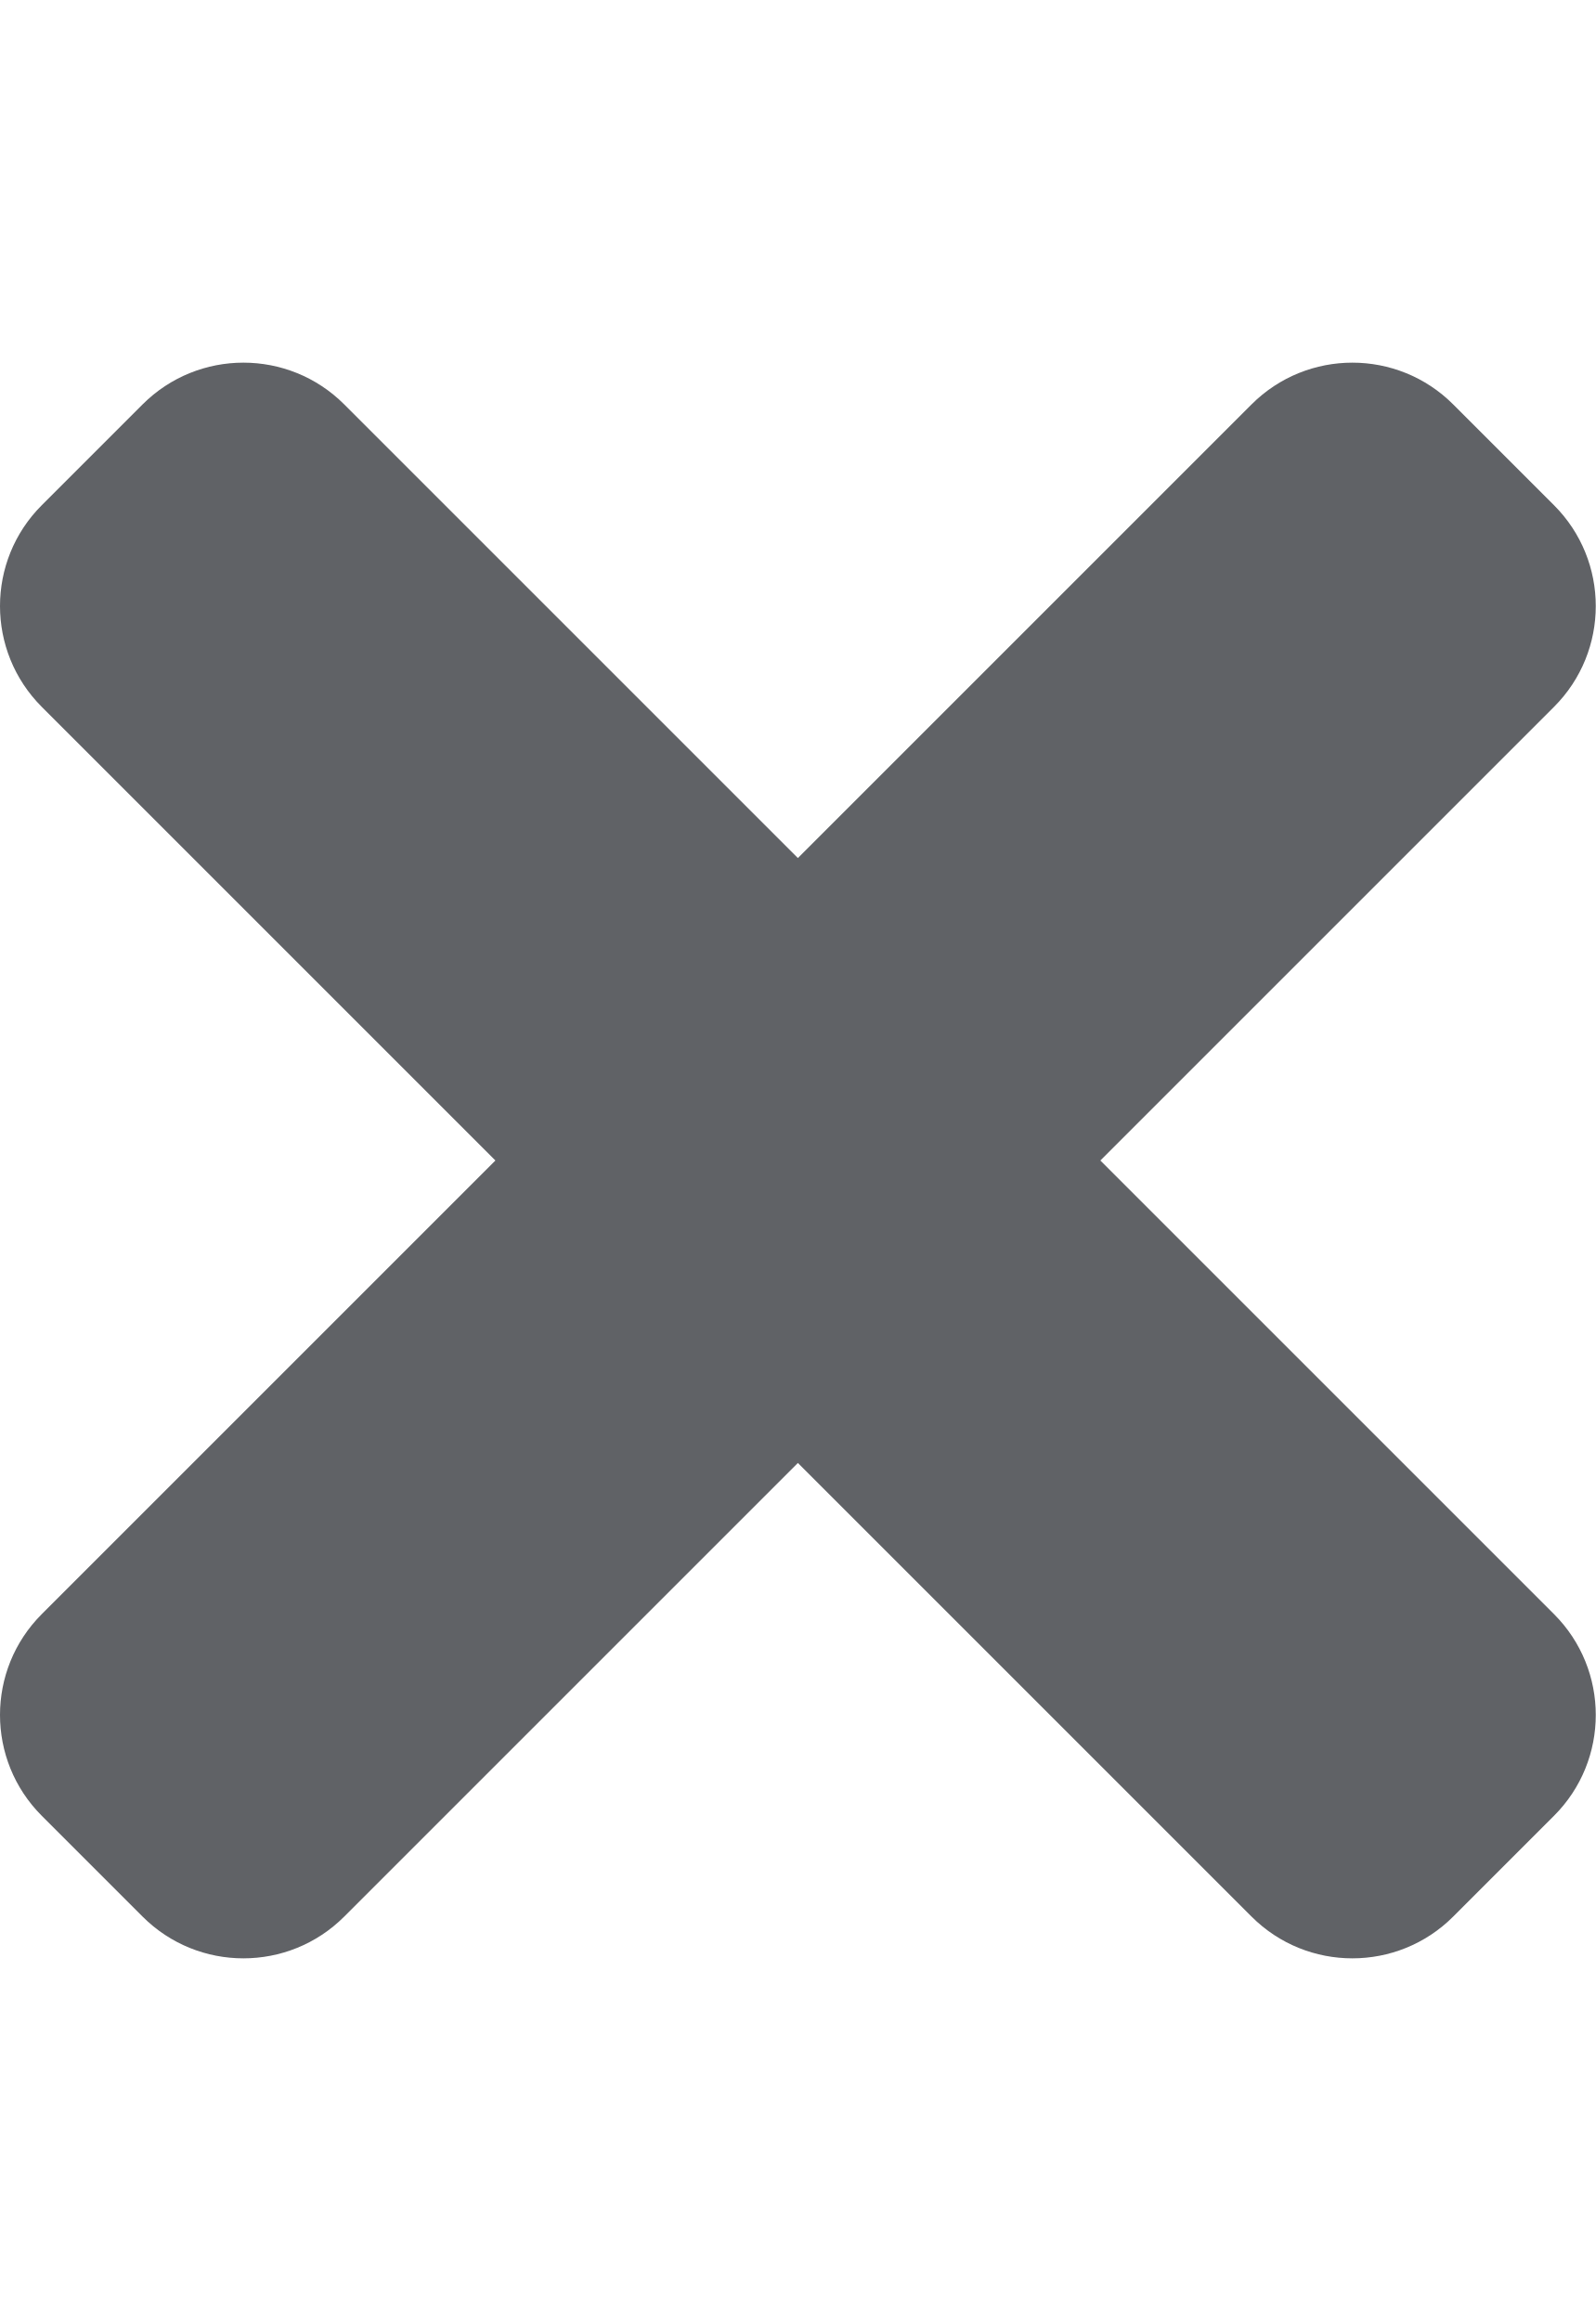
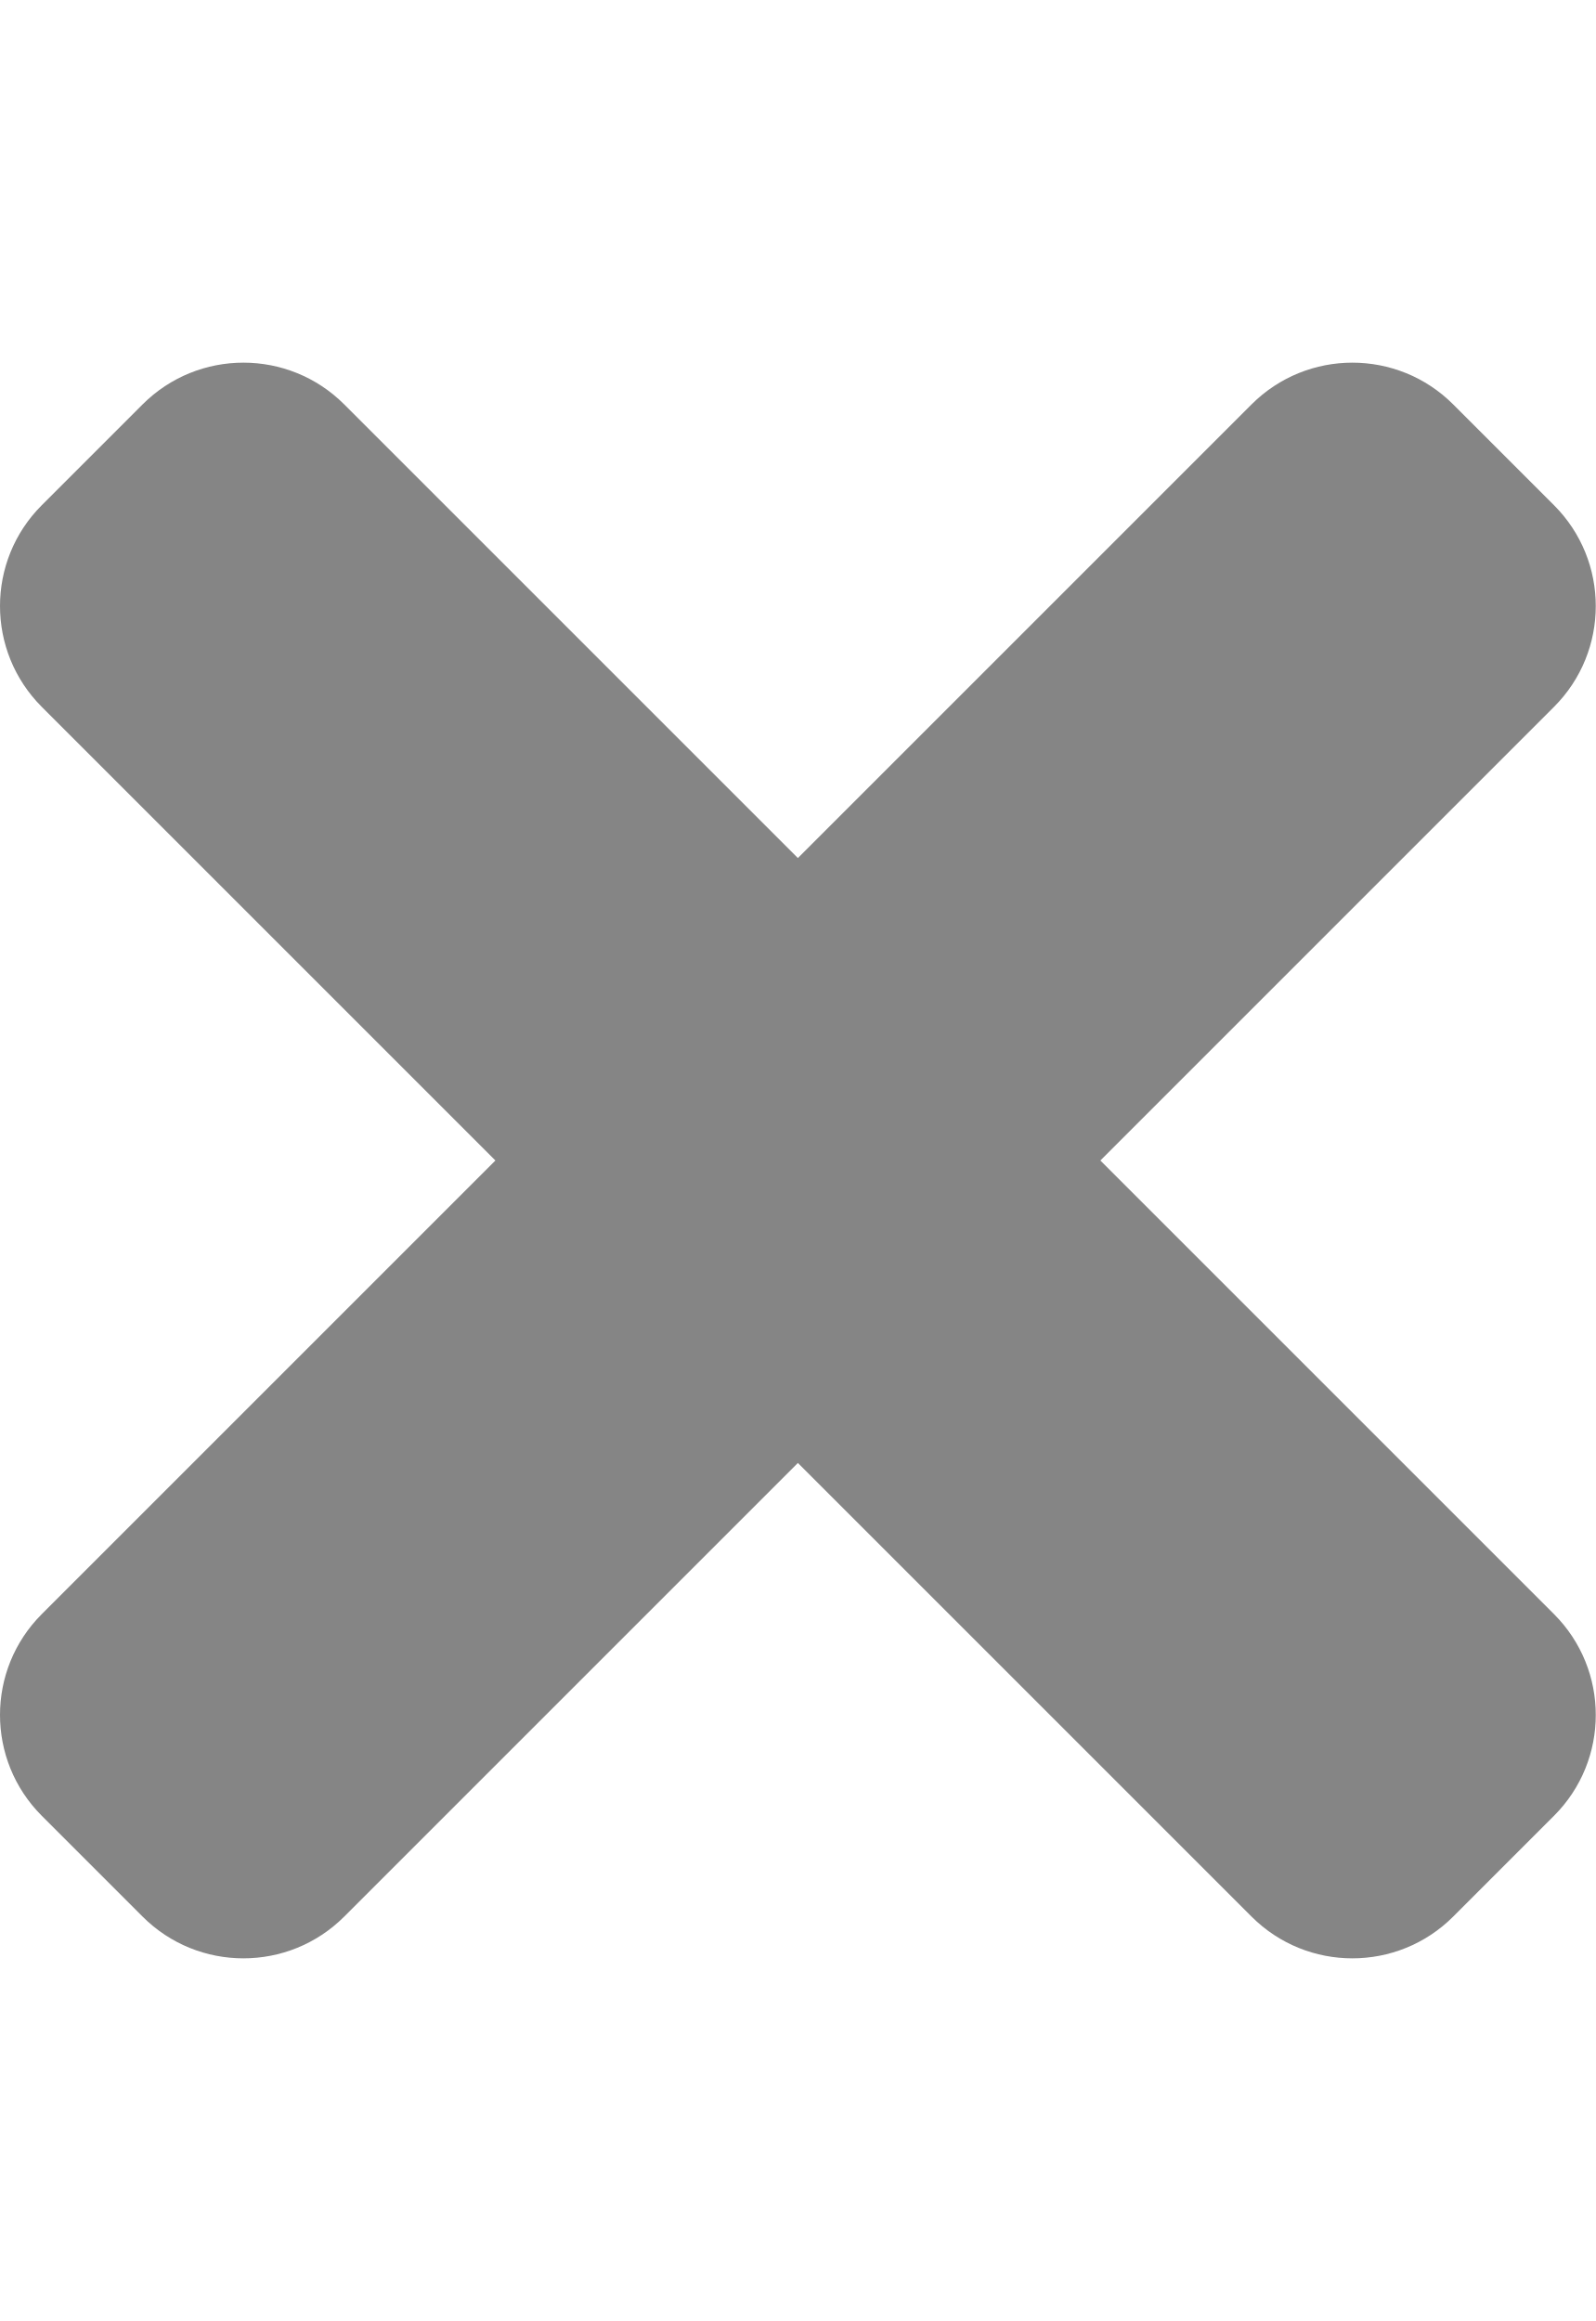
<svg xmlns="http://www.w3.org/2000/svg" aria-hidden="true" focusable="false" data-prefix="fas" data-icon="times" class="svg-inline--fa fa-times fa-w-11" role="img" viewBox="0 0 352 512">
-   <path fill="#606266" d="M242.72 256l100.07-100.07c12.28-12.28 12.28-32.19 0-44.48l-22.24-22.24c-12.28-12.28-32.19-12.28-44.48 0L176 189.28 75.93 89.21c-12.28-12.28-32.19-12.28-44.48 0L9.21 111.45c-12.28 12.28-12.28 32.19 0 44.48L109.28 256 9.21 356.07c-12.28 12.28-12.28 32.19 0 44.48l22.24 22.24c12.28 12.28 32.2 12.28 44.48 0L176 322.72l100.07 100.07c12.28 12.28 32.2 12.28 44.48 0l22.24-22.24c12.28-12.28 12.28-32.19 0-44.48L242.72 256z" />
+   <path fill="#858585" d="M242.72 256l100.07-100.07c12.28-12.28 12.28-32.19 0-44.48l-22.24-22.24c-12.28-12.28-32.19-12.28-44.48 0L176 189.28 75.93 89.21c-12.28-12.28-32.19-12.28-44.48 0L9.21 111.45c-12.28 12.28-12.28 32.19 0 44.48L109.28 256 9.21 356.07c-12.28 12.28-12.28 32.19 0 44.48l22.24 22.24c12.28 12.28 32.2 12.28 44.48 0L176 322.72l100.07 100.07c12.28 12.28 32.2 12.28 44.48 0l22.24-22.24c12.28-12.28 12.28-32.19 0-44.48L242.72 256z" />
</svg>
